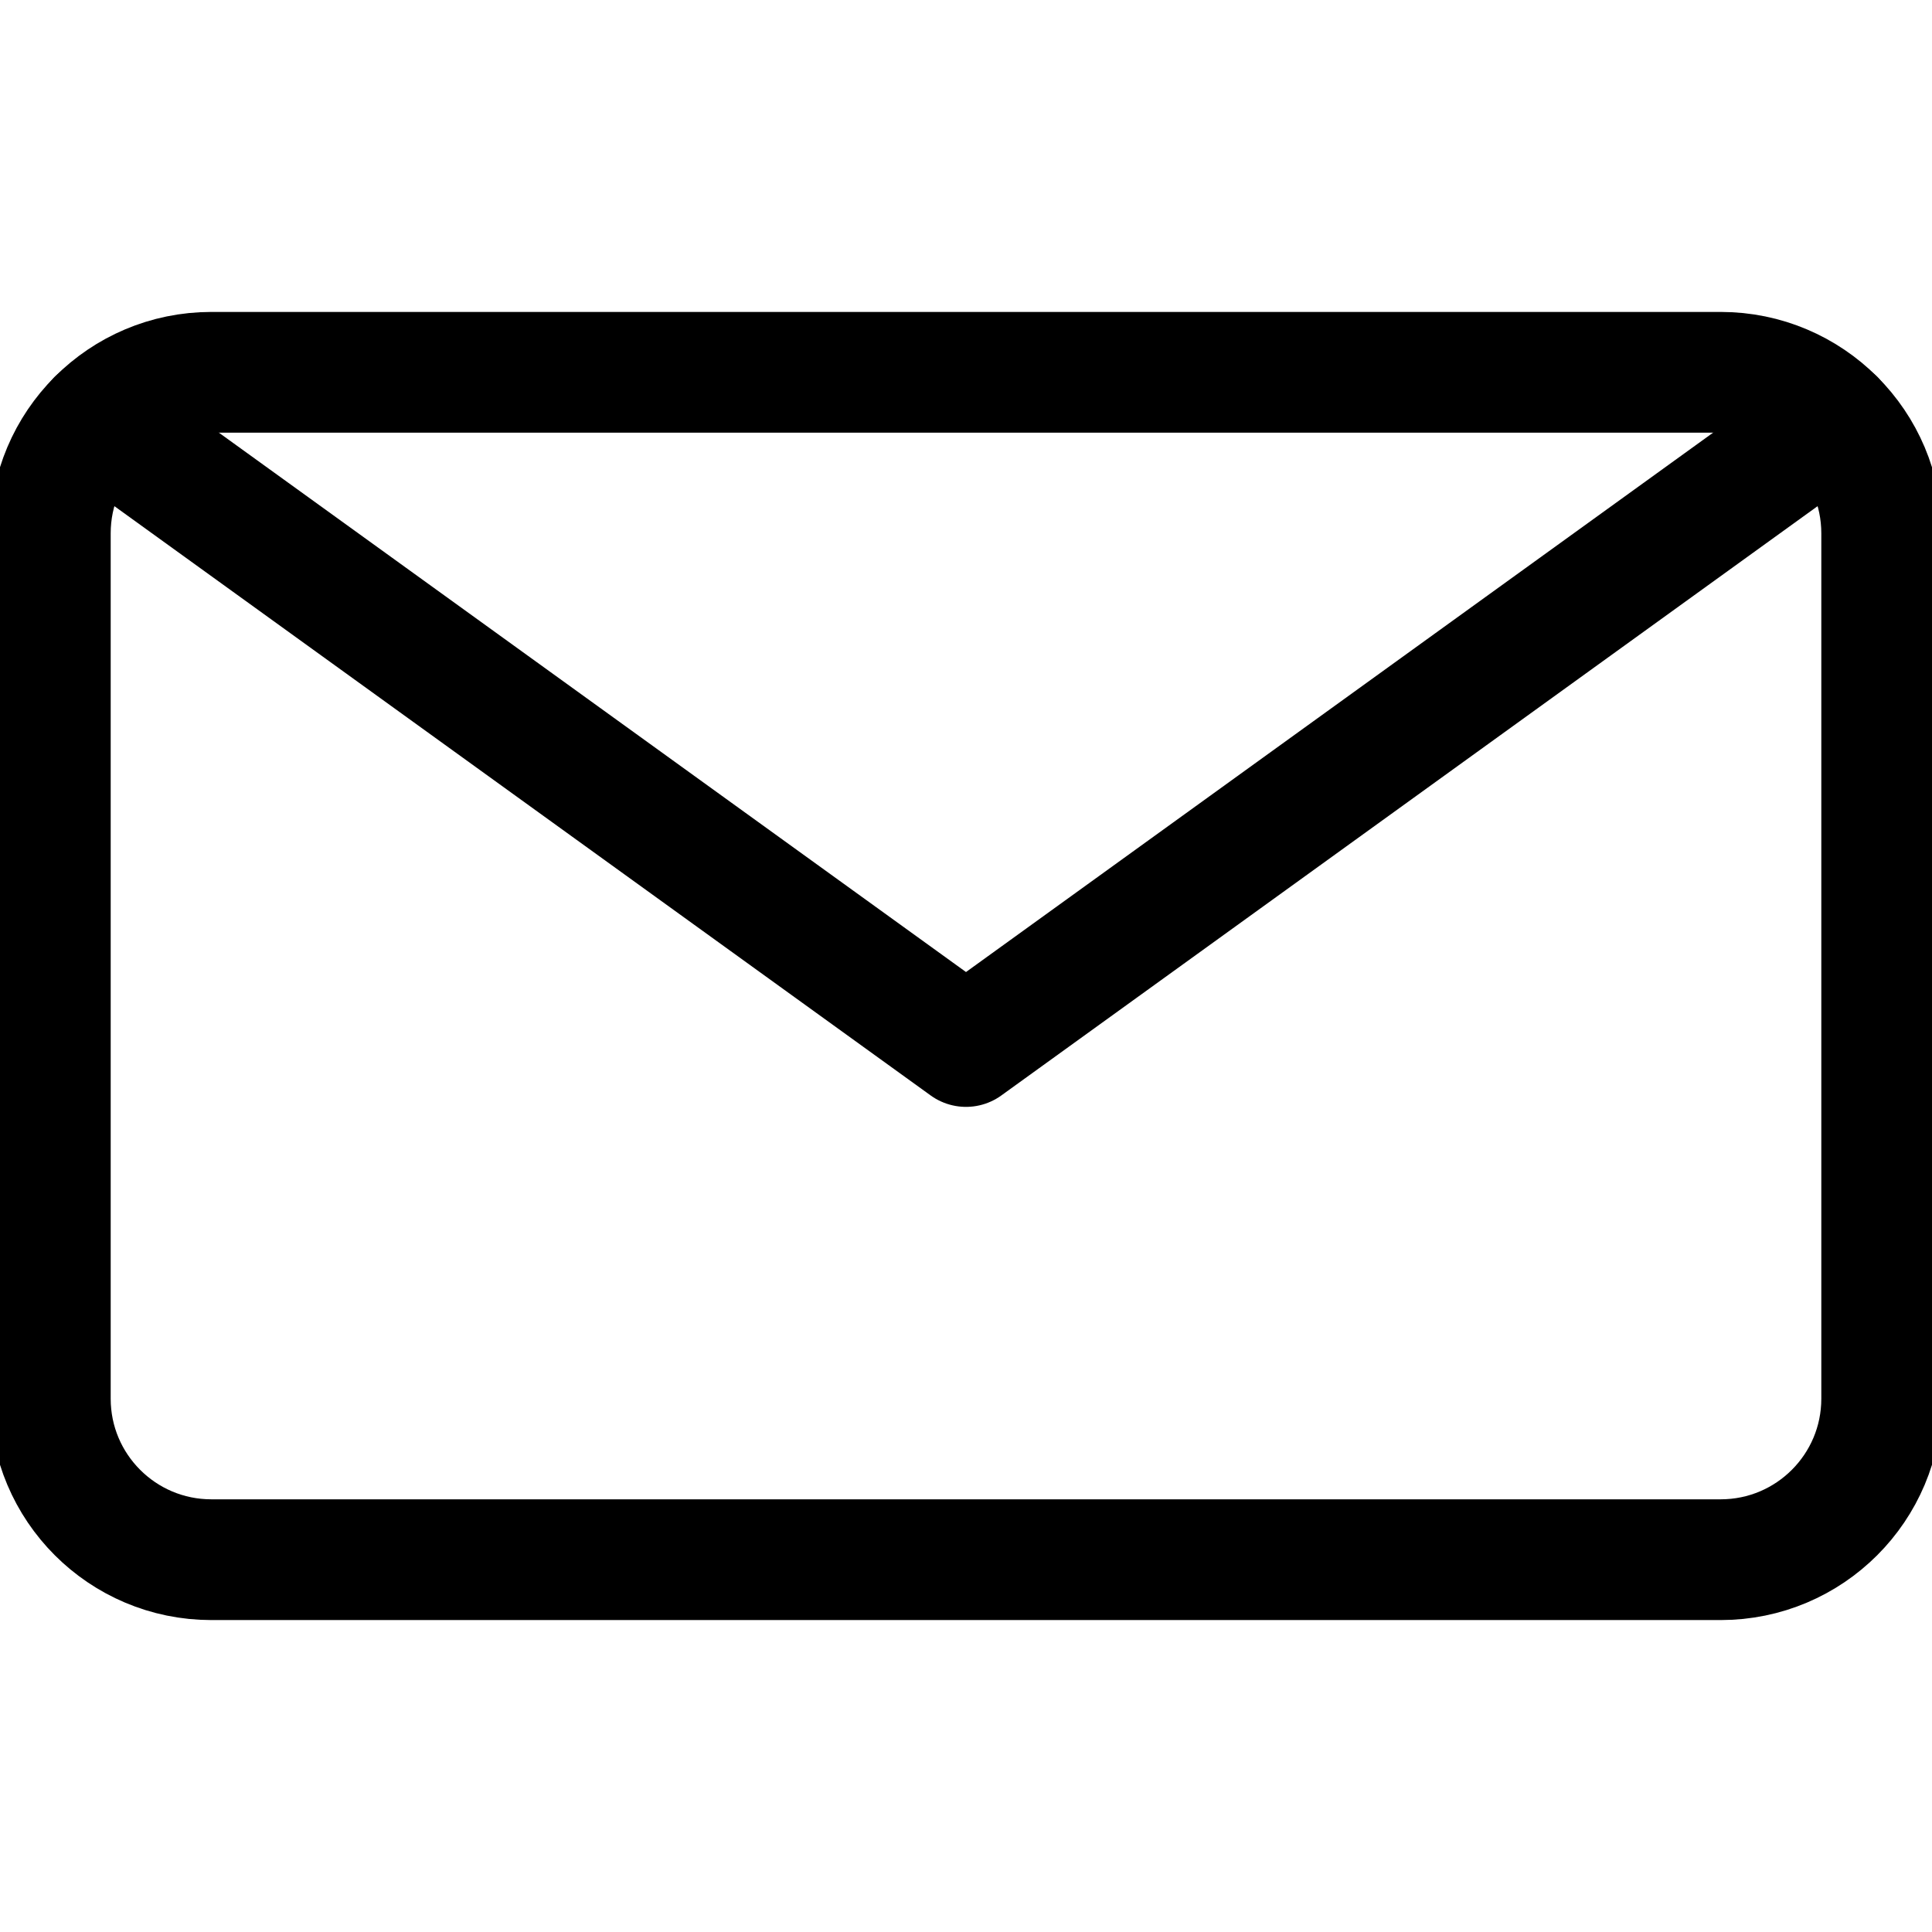
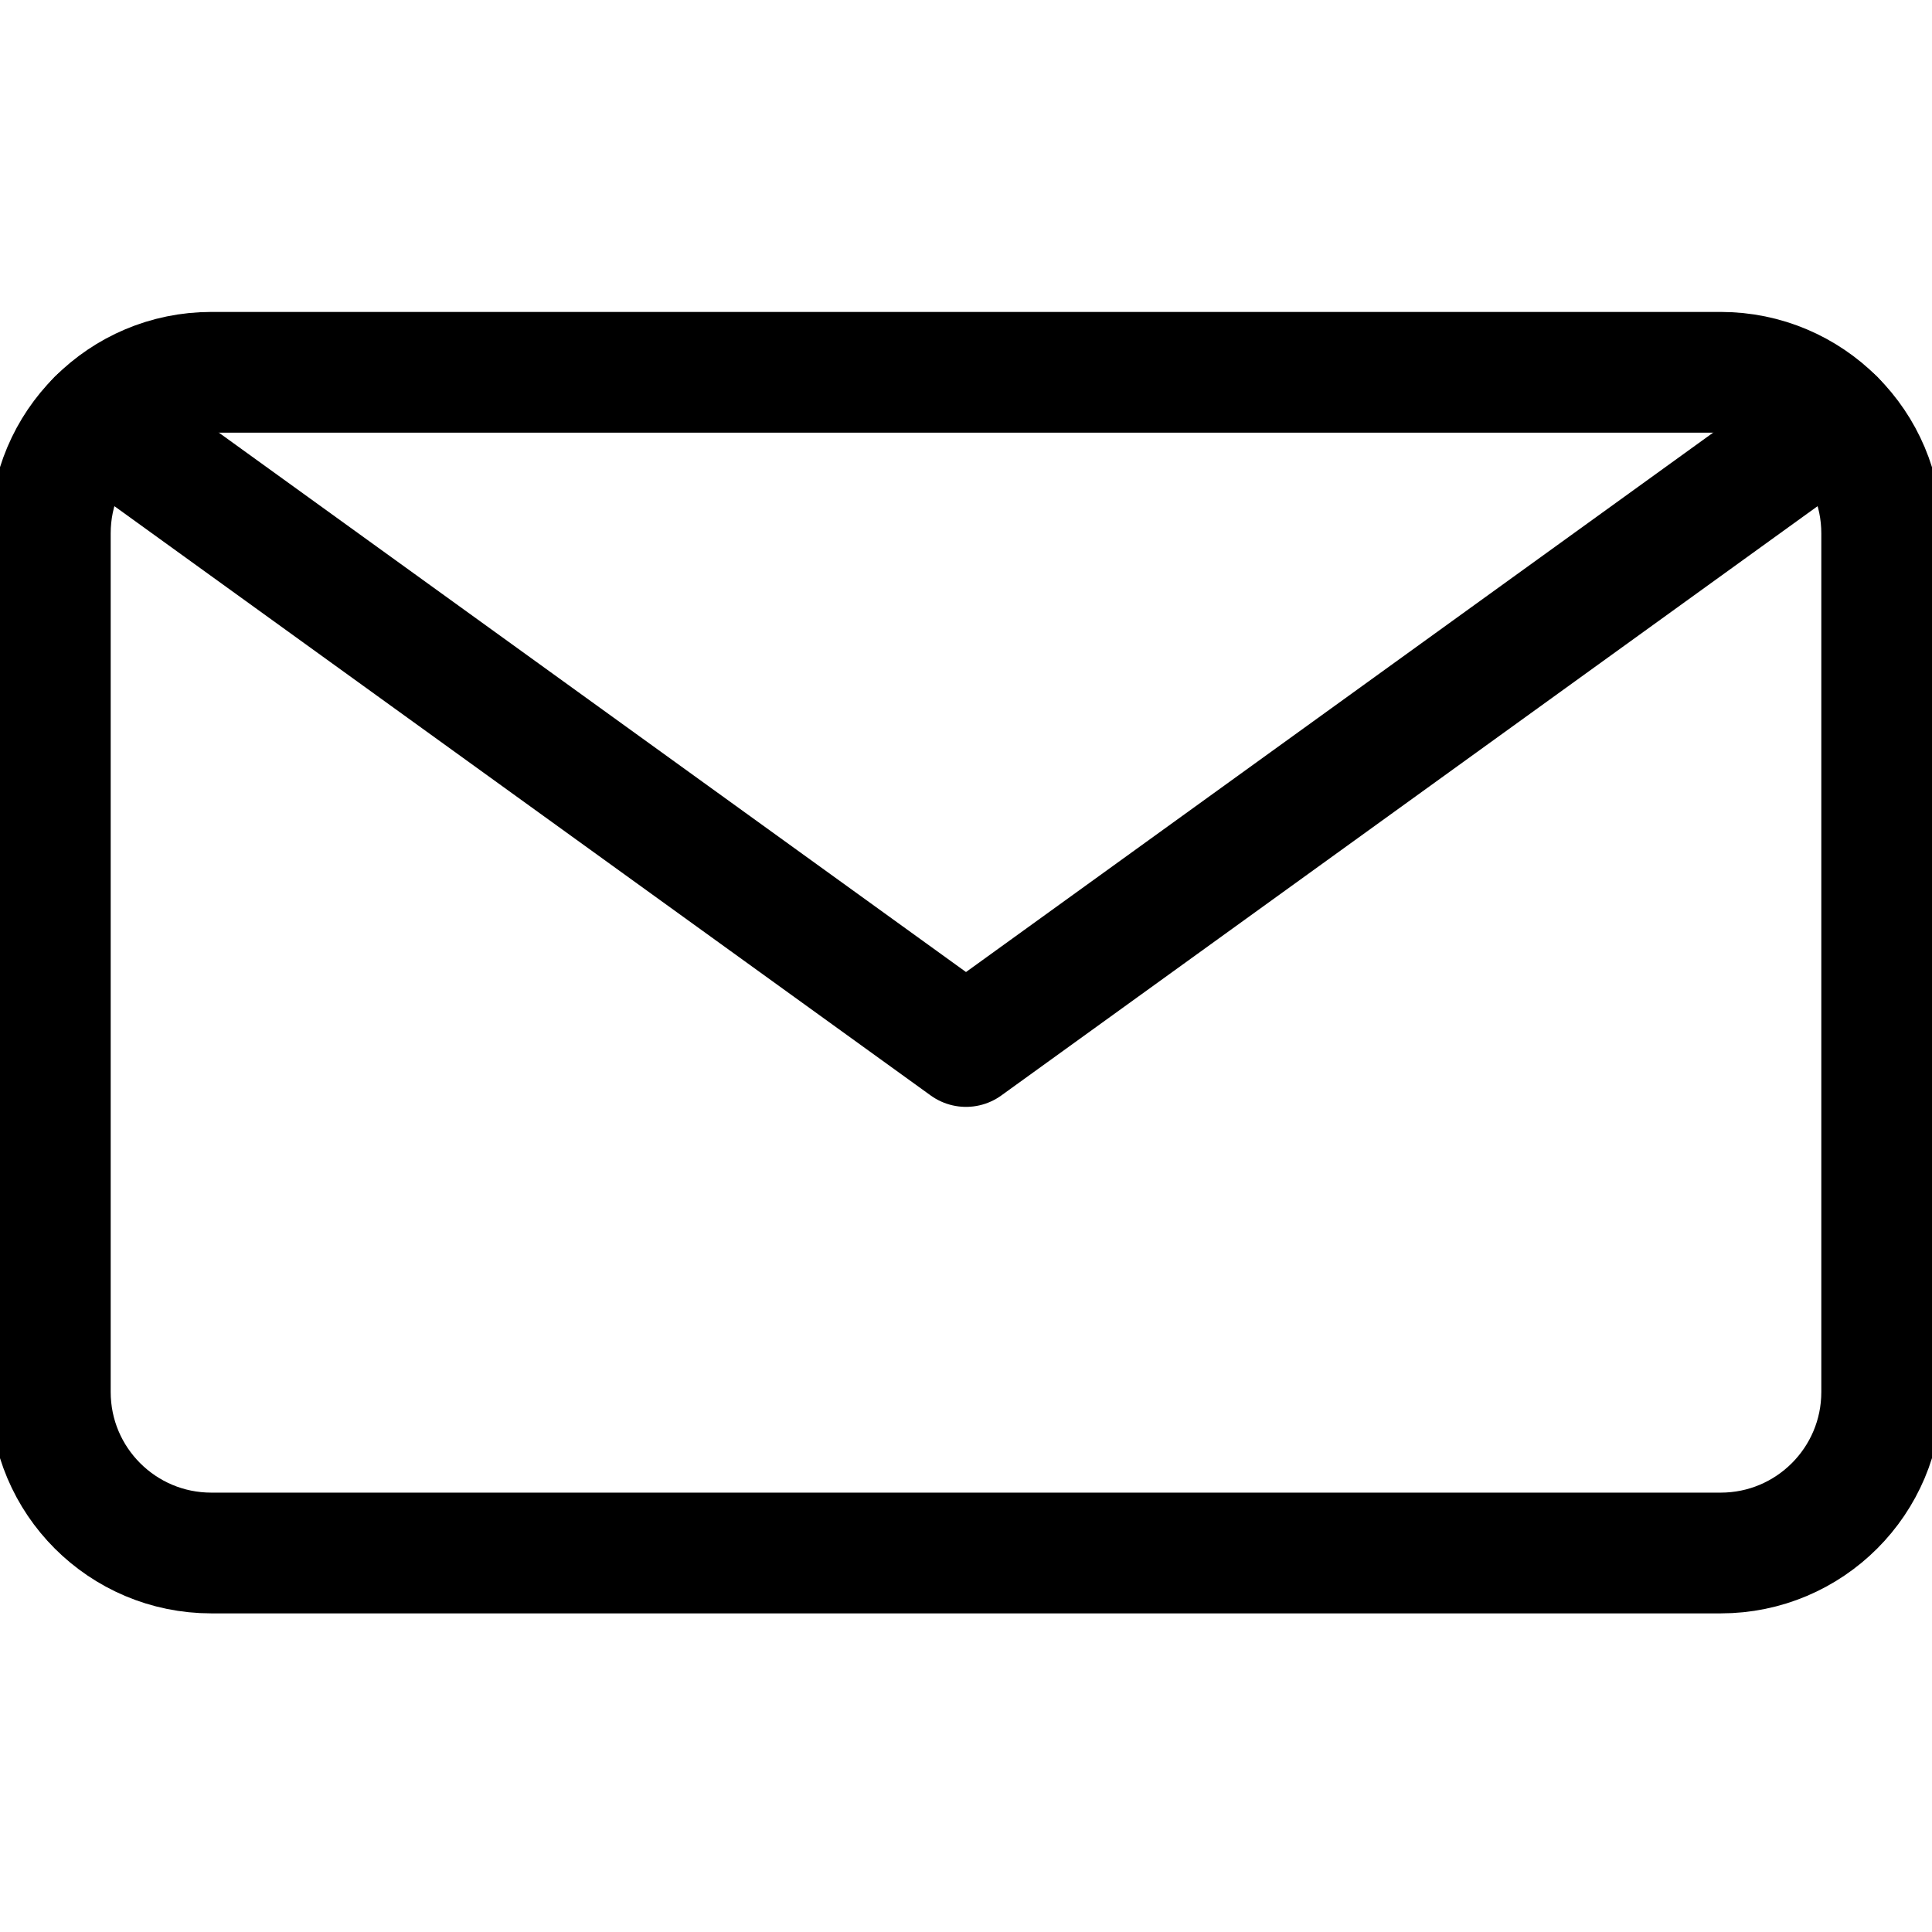
<svg xmlns="http://www.w3.org/2000/svg" width="100%" height="100%" viewBox="0 -4 24 24" fill="none" stroke="currentColor" stroke-width="1.5" stroke-linecap="round" stroke-linejoin="round">
-   <rect x="0.625" y="0.625" width="22.75" height="14.75" rx="2" />
+   <rect x="0.625" y="0.625" width="22.75" height="14.667" rx="2" />
  <path d="M1.211 1.211L12 9L22.789 1.211" />
</svg>
